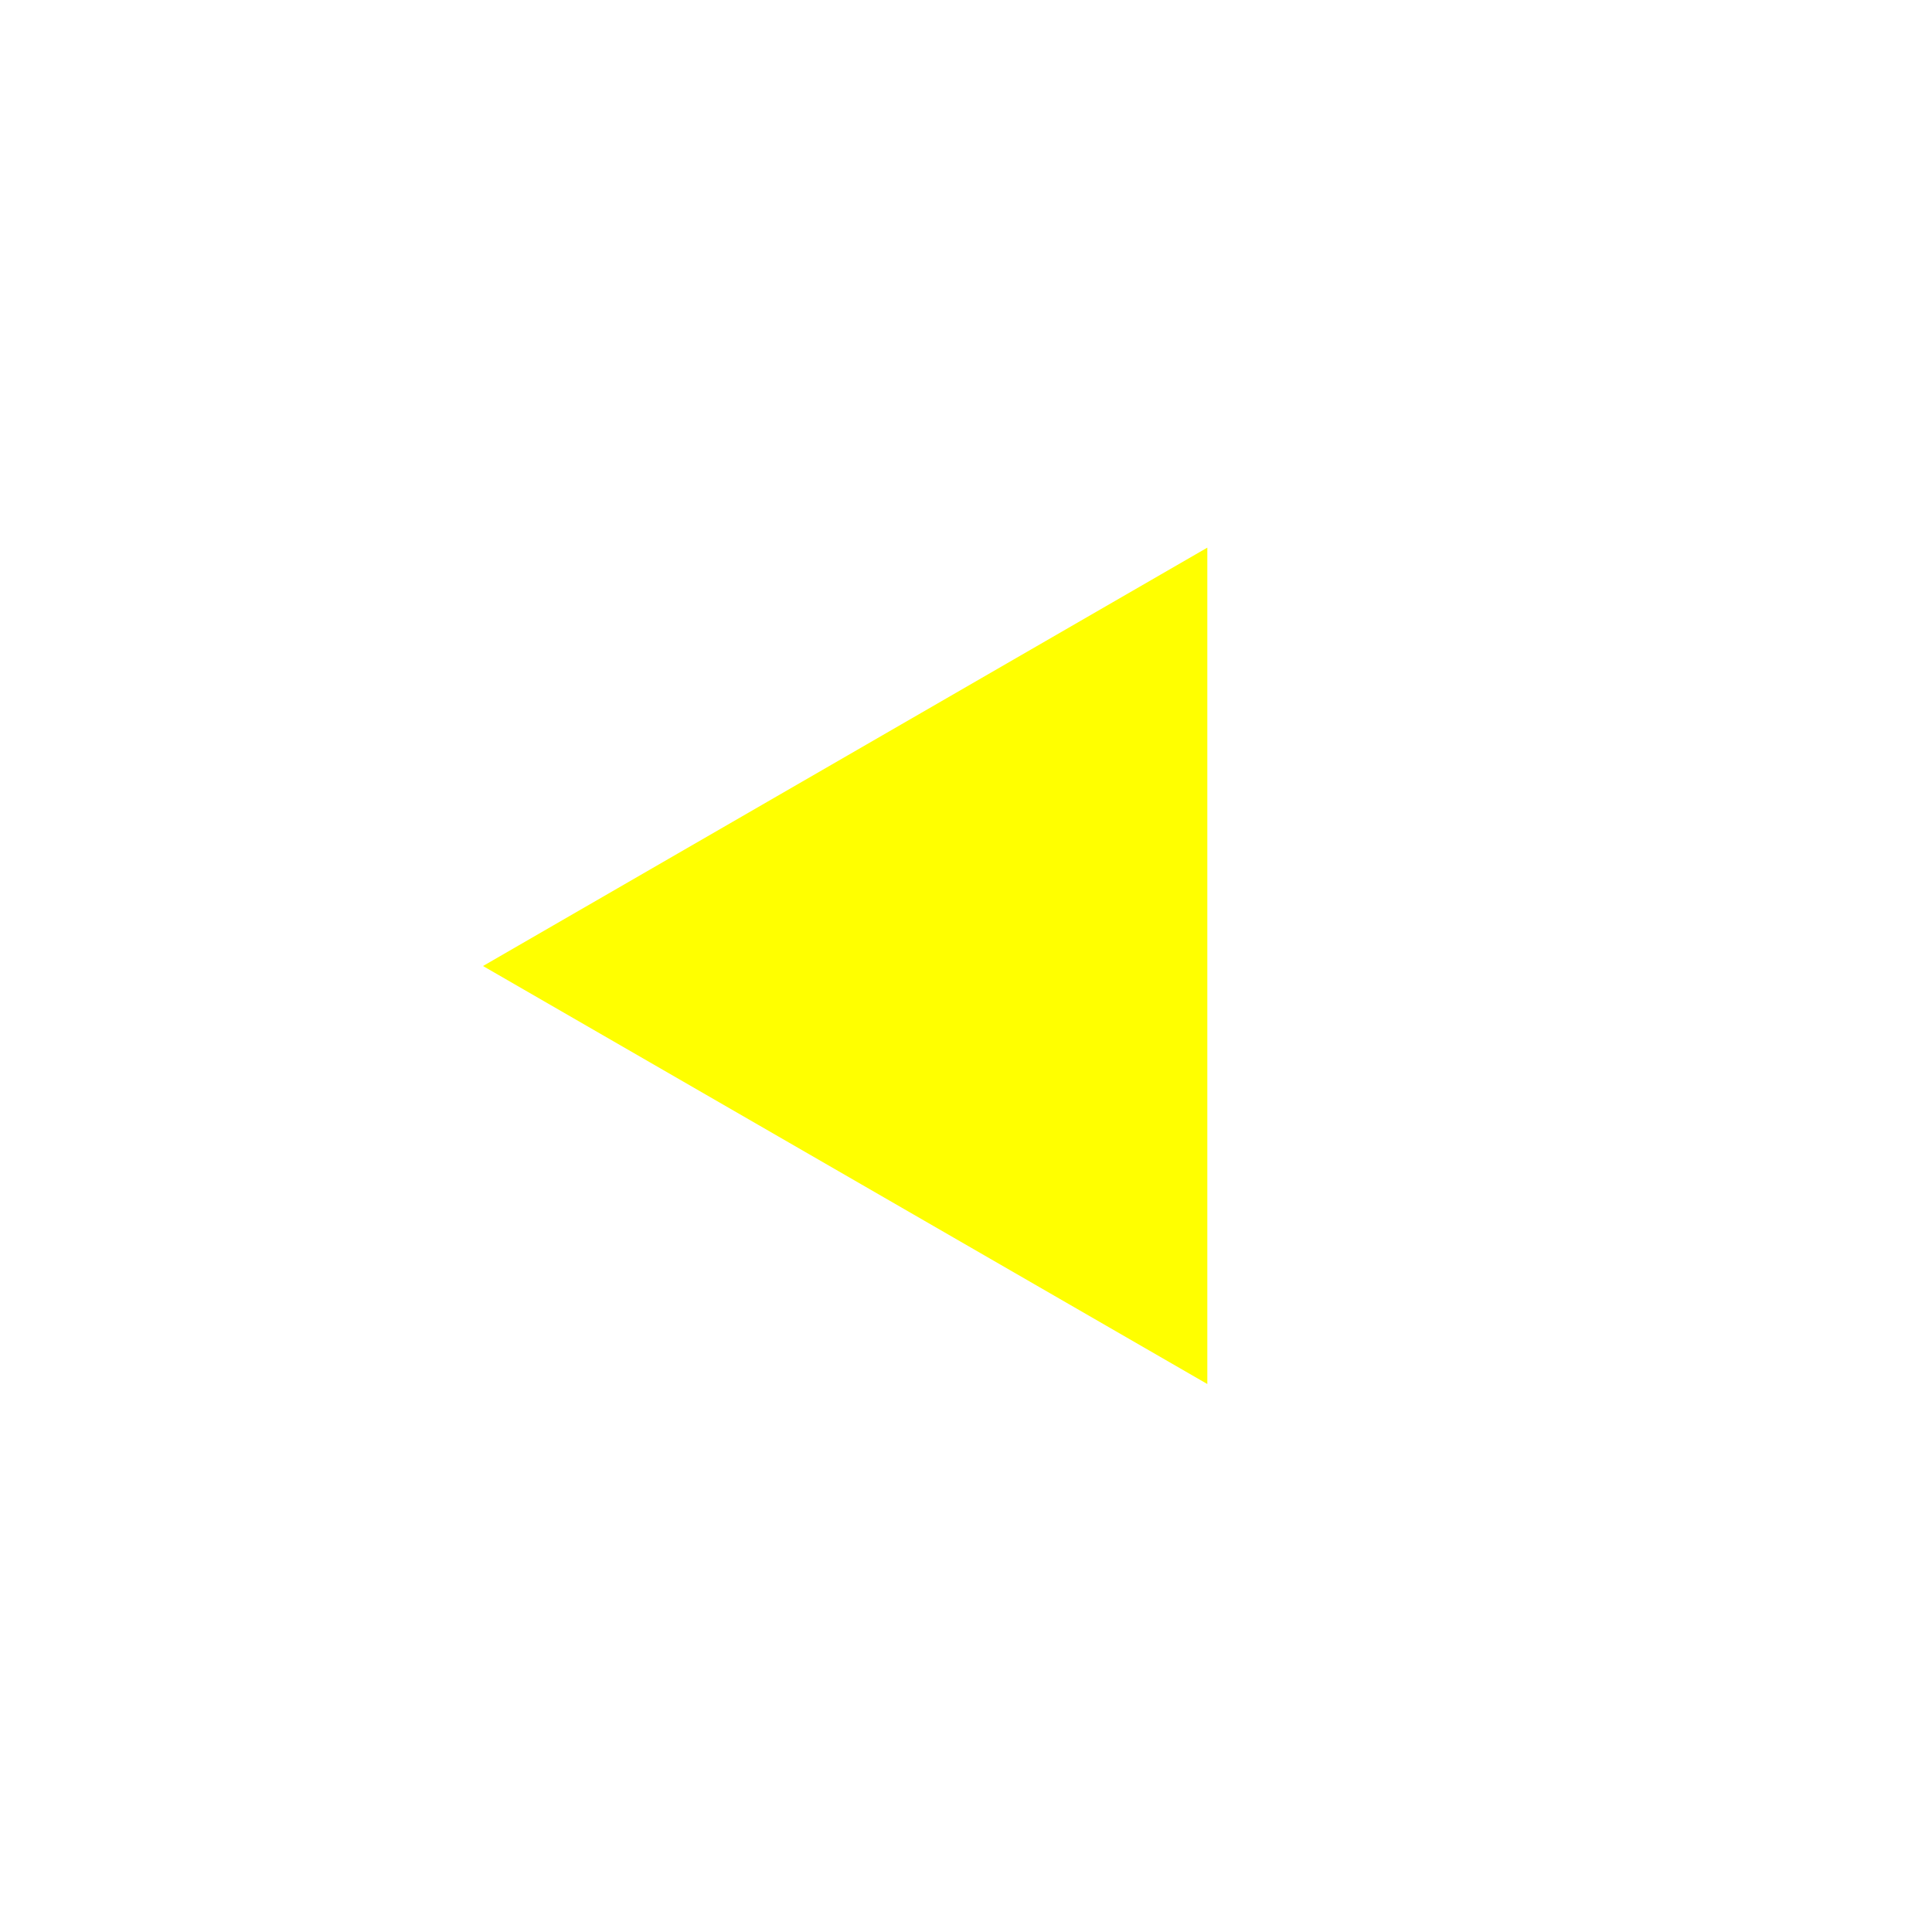
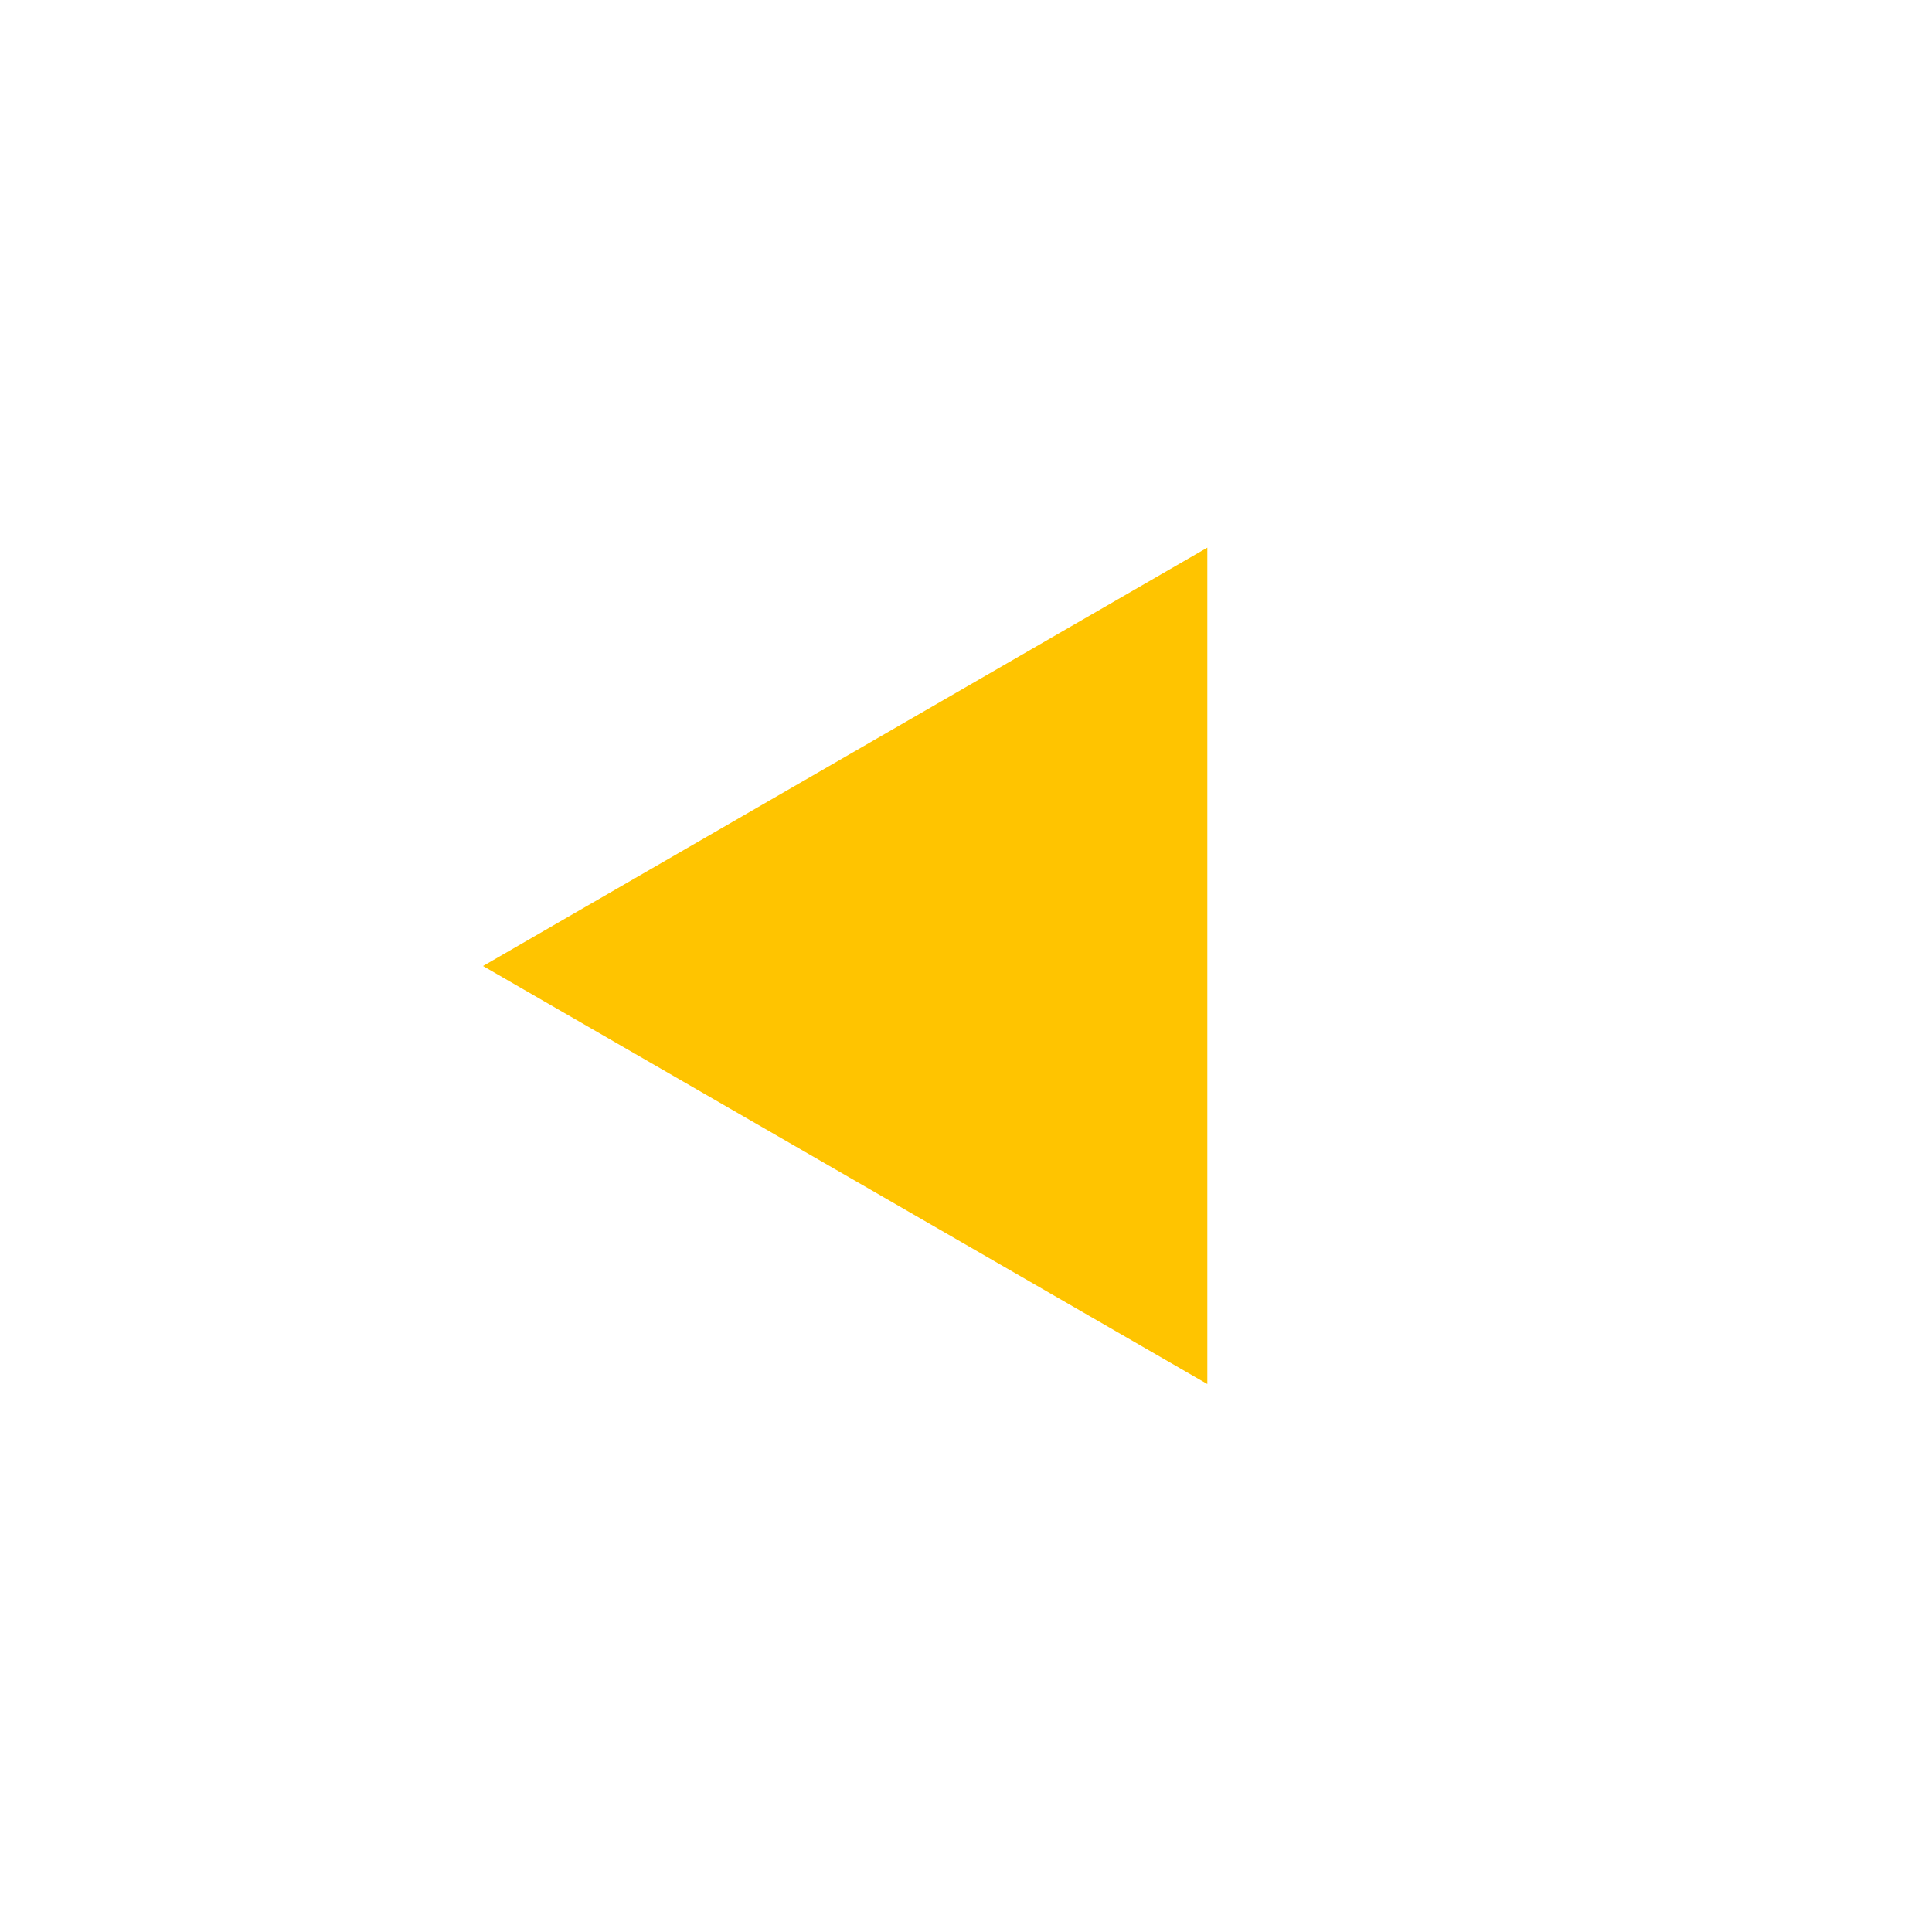
<svg xmlns="http://www.w3.org/2000/svg" width="20" height="20" viewBox="0 0 5.292 5.292" version="1.1" id="svg8">
  <defs id="defs2" />
  <g id="layer1" transform="translate(0,-291.7083)">
    <g id="g847" transform="matrix(0.05207439,0,0,0.05207453,-0.9012516,282.412)">
      <g id="g851">
        <g id="g1059" transform="matrix(1.998622,0,0,1.998619,17.32448,-313.5231)">
          <path style="opacity:1;fill:none;fill-opacity:0.494;stroke:#ffffff00;stroke-width:0.07;stroke-linecap:round;stroke-linejoin:round;stroke-miterlimit:4;stroke-dasharray:none;stroke-dashoffset:0;stroke-opacity:1;paint-order:stroke fill markers" d="M 25.4,271.6 -8.0000008e-7,246.2 H 50.8 Z" id="path883" />
          <path id="path880" d="m 25.4,271.6 25.4,25.4 H 0 Z" style="opacity:1;fill:none;fill-opacity:0.494;stroke:#ffffff00;stroke-width:0.07;stroke-linecap:round;stroke-linejoin:round;stroke-miterlimit:4;stroke-dasharray:none;stroke-dashoffset:0;stroke-opacity:1;paint-order:stroke fill markers" />
          <rect ry="5.053" y="253.849" x="7.649" height="35.529" width="35.529" id="rect870" style="opacity:1;fill:none;fill-opacity:0.494;stroke:#ffffff00;stroke-width:0.062;stroke-linecap:round;stroke-linejoin:round;stroke-miterlimit:4;stroke-dasharray:none;stroke-dashoffset:0;stroke-opacity:1;paint-order:stroke fill markers" />
          <circle r="25.397" cy="271.6" cx="25.4" id="path872" style="opacity:1;fill:none;fill-opacity:0.494;stroke:#ffffff00;stroke-width:0.076;stroke-linecap:round;stroke-linejoin:round;stroke-miterlimit:4;stroke-dasharray:none;stroke-dashoffset:0;stroke-opacity:1;paint-order:stroke fill markers" />
          <circle transform="rotate(-45)" cx="-174.09" cy="210.011" r="12.656" id="path876" style="opacity:1;fill:none;fill-opacity:0.494;stroke:#ffffff00;stroke-width:0.074;stroke-linecap:round;stroke-linejoin:round;stroke-miterlimit:4;stroke-dasharray:none;stroke-dashoffset:0;stroke-opacity:1;paint-order:stroke fill markers" />
          <path id="path904" d="m 25.4,271.6 -25.4,25.4 v -50.8 z" style="opacity:1;fill:none;fill-opacity:0.494;stroke:#ffffff00;stroke-width:0.07;stroke-linecap:round;stroke-linejoin:round;stroke-miterlimit:4;stroke-dasharray:none;stroke-dashoffset:0;stroke-opacity:1;paint-order:stroke fill markers" />
          <path style="opacity:1;fill:none;fill-opacity:0.494;stroke:#ffffff00;stroke-width:0.07;stroke-linecap:round;stroke-linejoin:round;stroke-miterlimit:4;stroke-dasharray:none;stroke-dashoffset:0;stroke-opacity:1;paint-order:stroke fill markers" d="m 25.4,271.6 25.4,-25.4 v 50.8 z" id="path906" />
          <rect ry="5.051" y="256.393" x="2.566" height="30.44" width="45.694" id="rect837" style="opacity:1;fill:none;fill-opacity:0.494;stroke:#ffffff00;stroke-width:0.066;stroke-linecap:round;stroke-linejoin:round;stroke-miterlimit:4;stroke-dasharray:none;stroke-dashoffset:0;stroke-opacity:1;paint-order:stroke fill markers" />
          <rect style="opacity:1;fill:none;fill-opacity:0.494;stroke:#ffffff00;stroke-width:0.066;stroke-linecap:round;stroke-linejoin:round;stroke-miterlimit:4;stroke-dasharray:none;stroke-dashoffset:0;stroke-opacity:1;paint-order:stroke fill markers" id="rect831" width="45.694" height="30.441" x="248.766" y="-40.633" ry="5.051" transform="rotate(90)" />
        </g>
      </g>
    </g>
    <path style="opacity:1;fill:#ffc107;fill-opacity:1;stroke:none;stroke-width:0.386;stroke-miterlimit:4;stroke-dasharray:none;stroke-opacity:1" d="m 50.206,401.677 c 110.217,0.713 55.109,0.356 0,0 z" id="rect997" />
-     <path style="fill:#ffff00;stroke:none;stroke-width:0.529;stroke-linecap:square;stroke-linejoin:miter;stroke-miterlimit:4;stroke-dasharray:none" id="path853" d="m -2.646,-295.677 1.146,1.984 -2.291,0 z" transform="rotate(-90,294.3542,-2.645833)" />
+     <path style="fill:#ffc400;stroke:none;stroke-width:0.529;stroke-linecap:square;stroke-linejoin:miter;stroke-miterlimit:4;stroke-dasharray:none" id="path853" d="m -2.646,-295.677 1.146,1.984 -2.291,0 z" transform="rotate(-90,294.3542,-2.645833)" />
  </g>
</svg>
